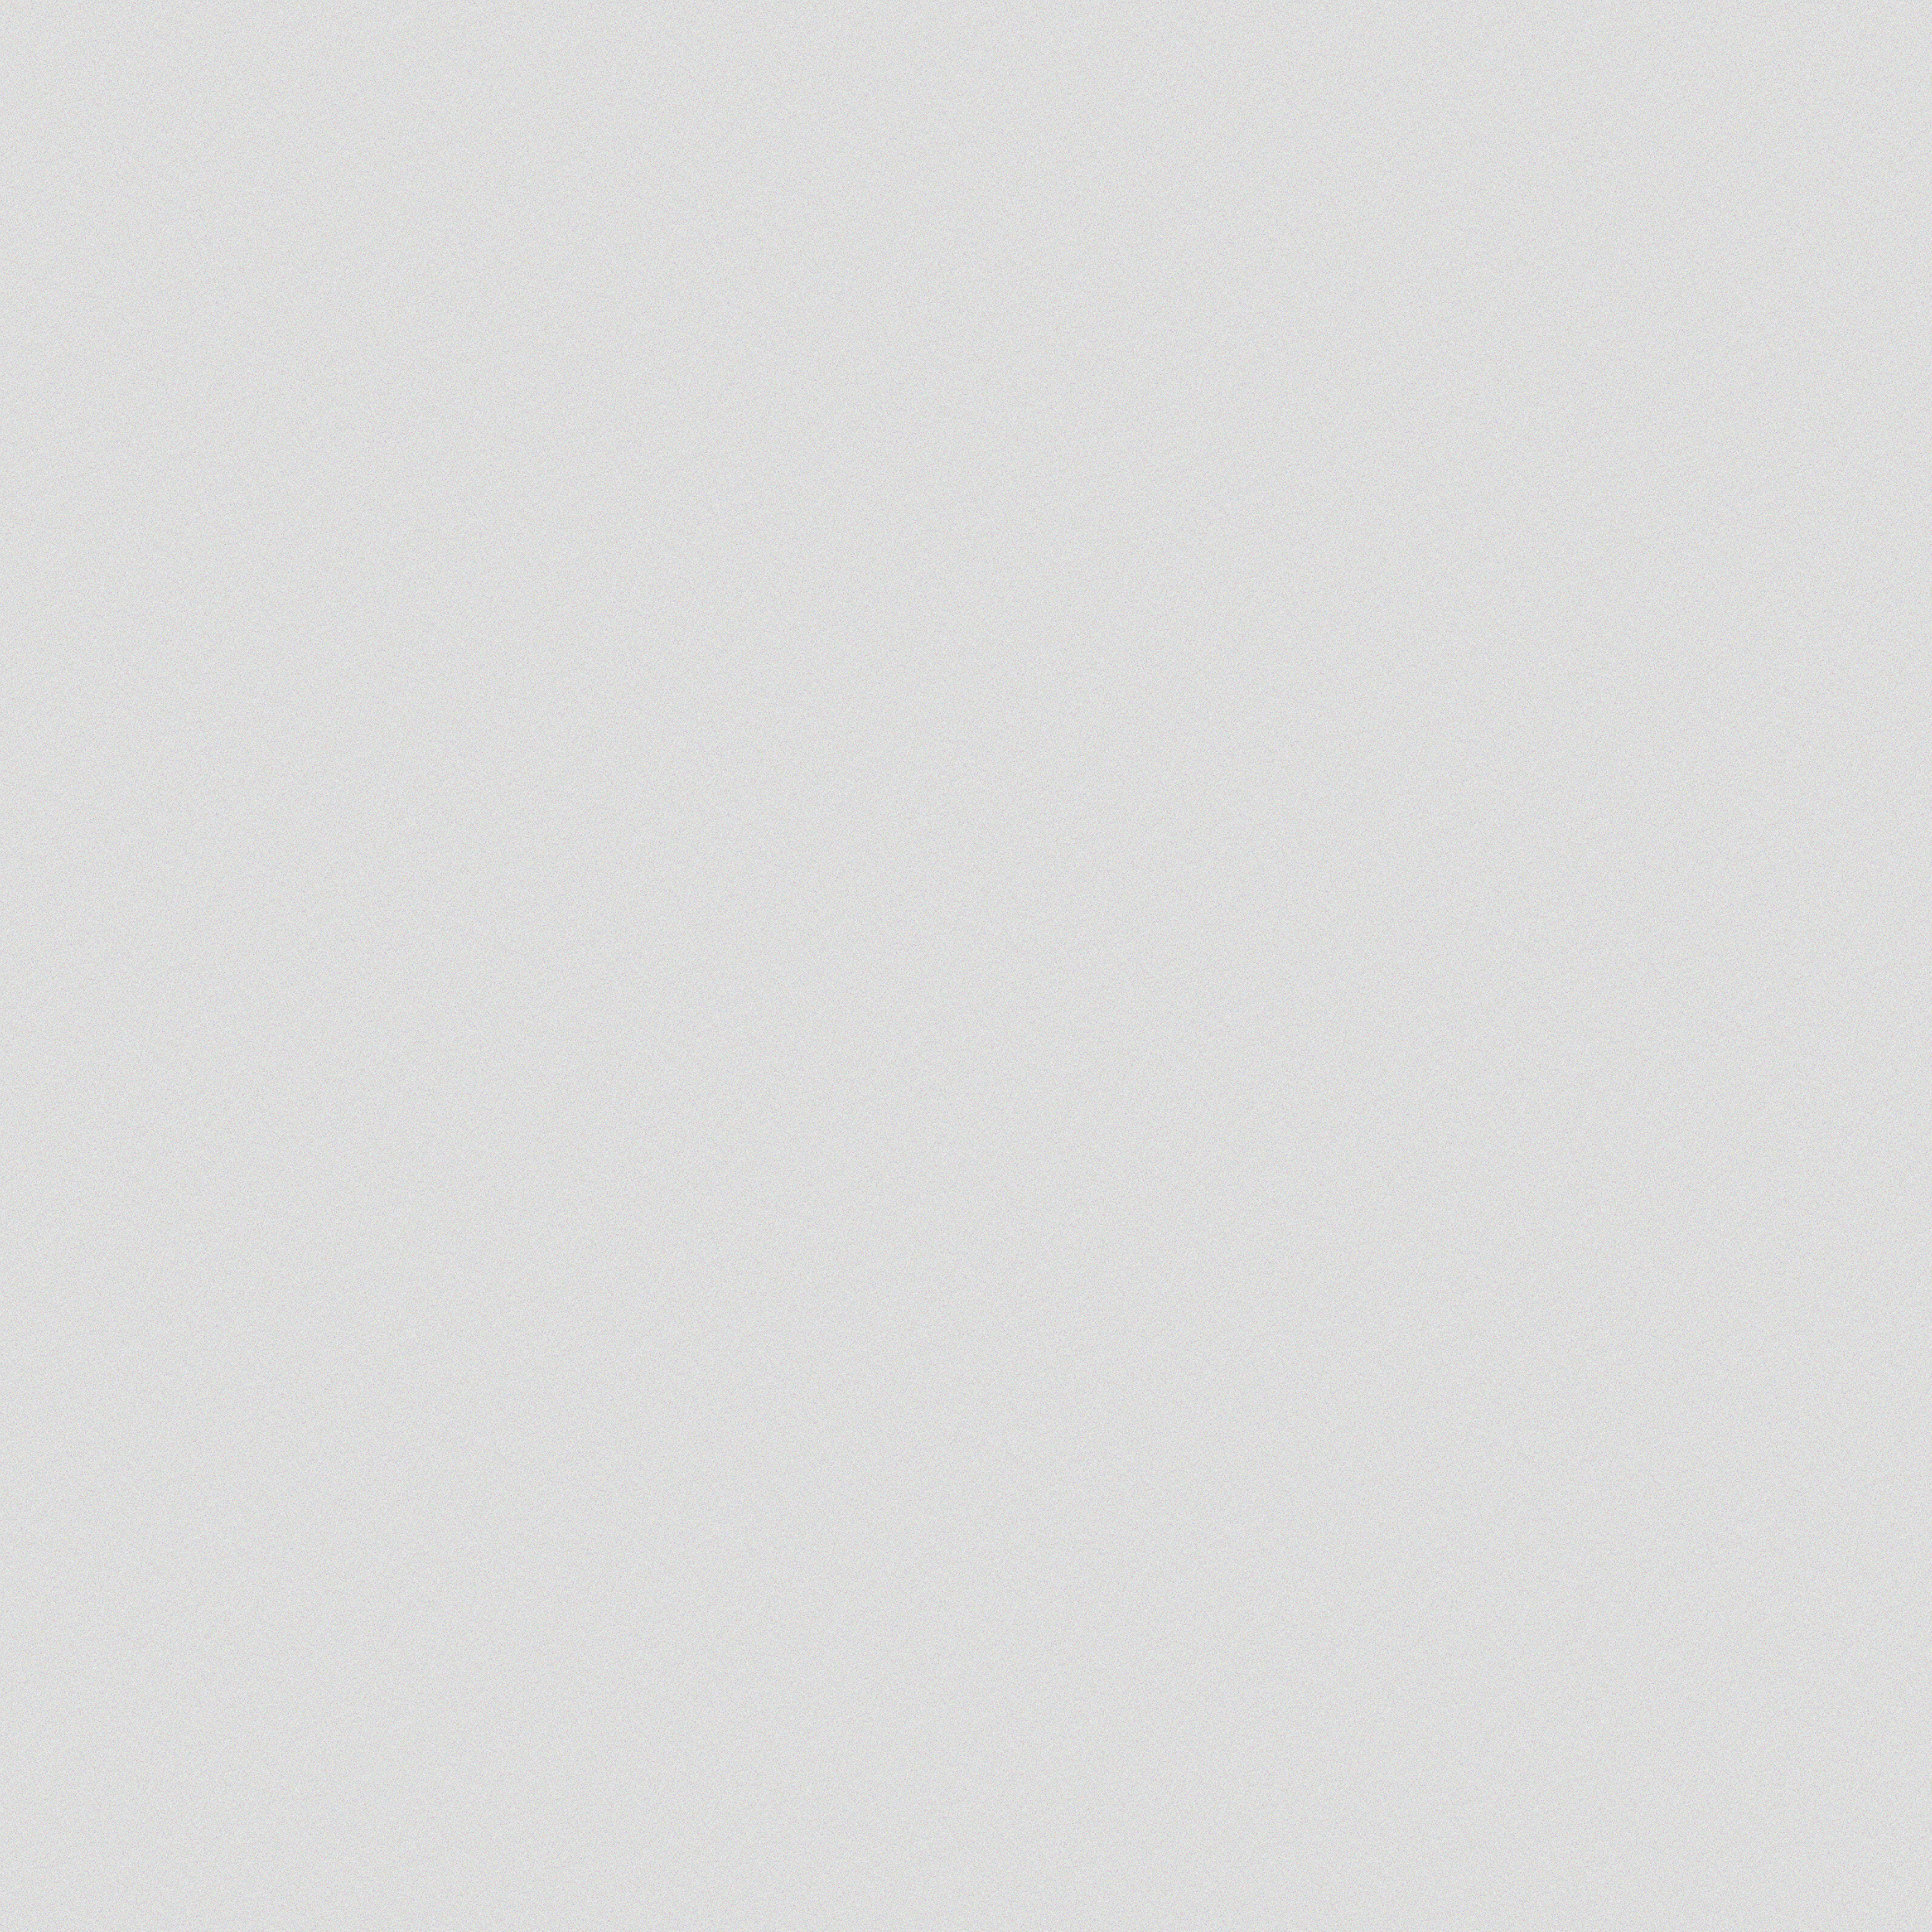
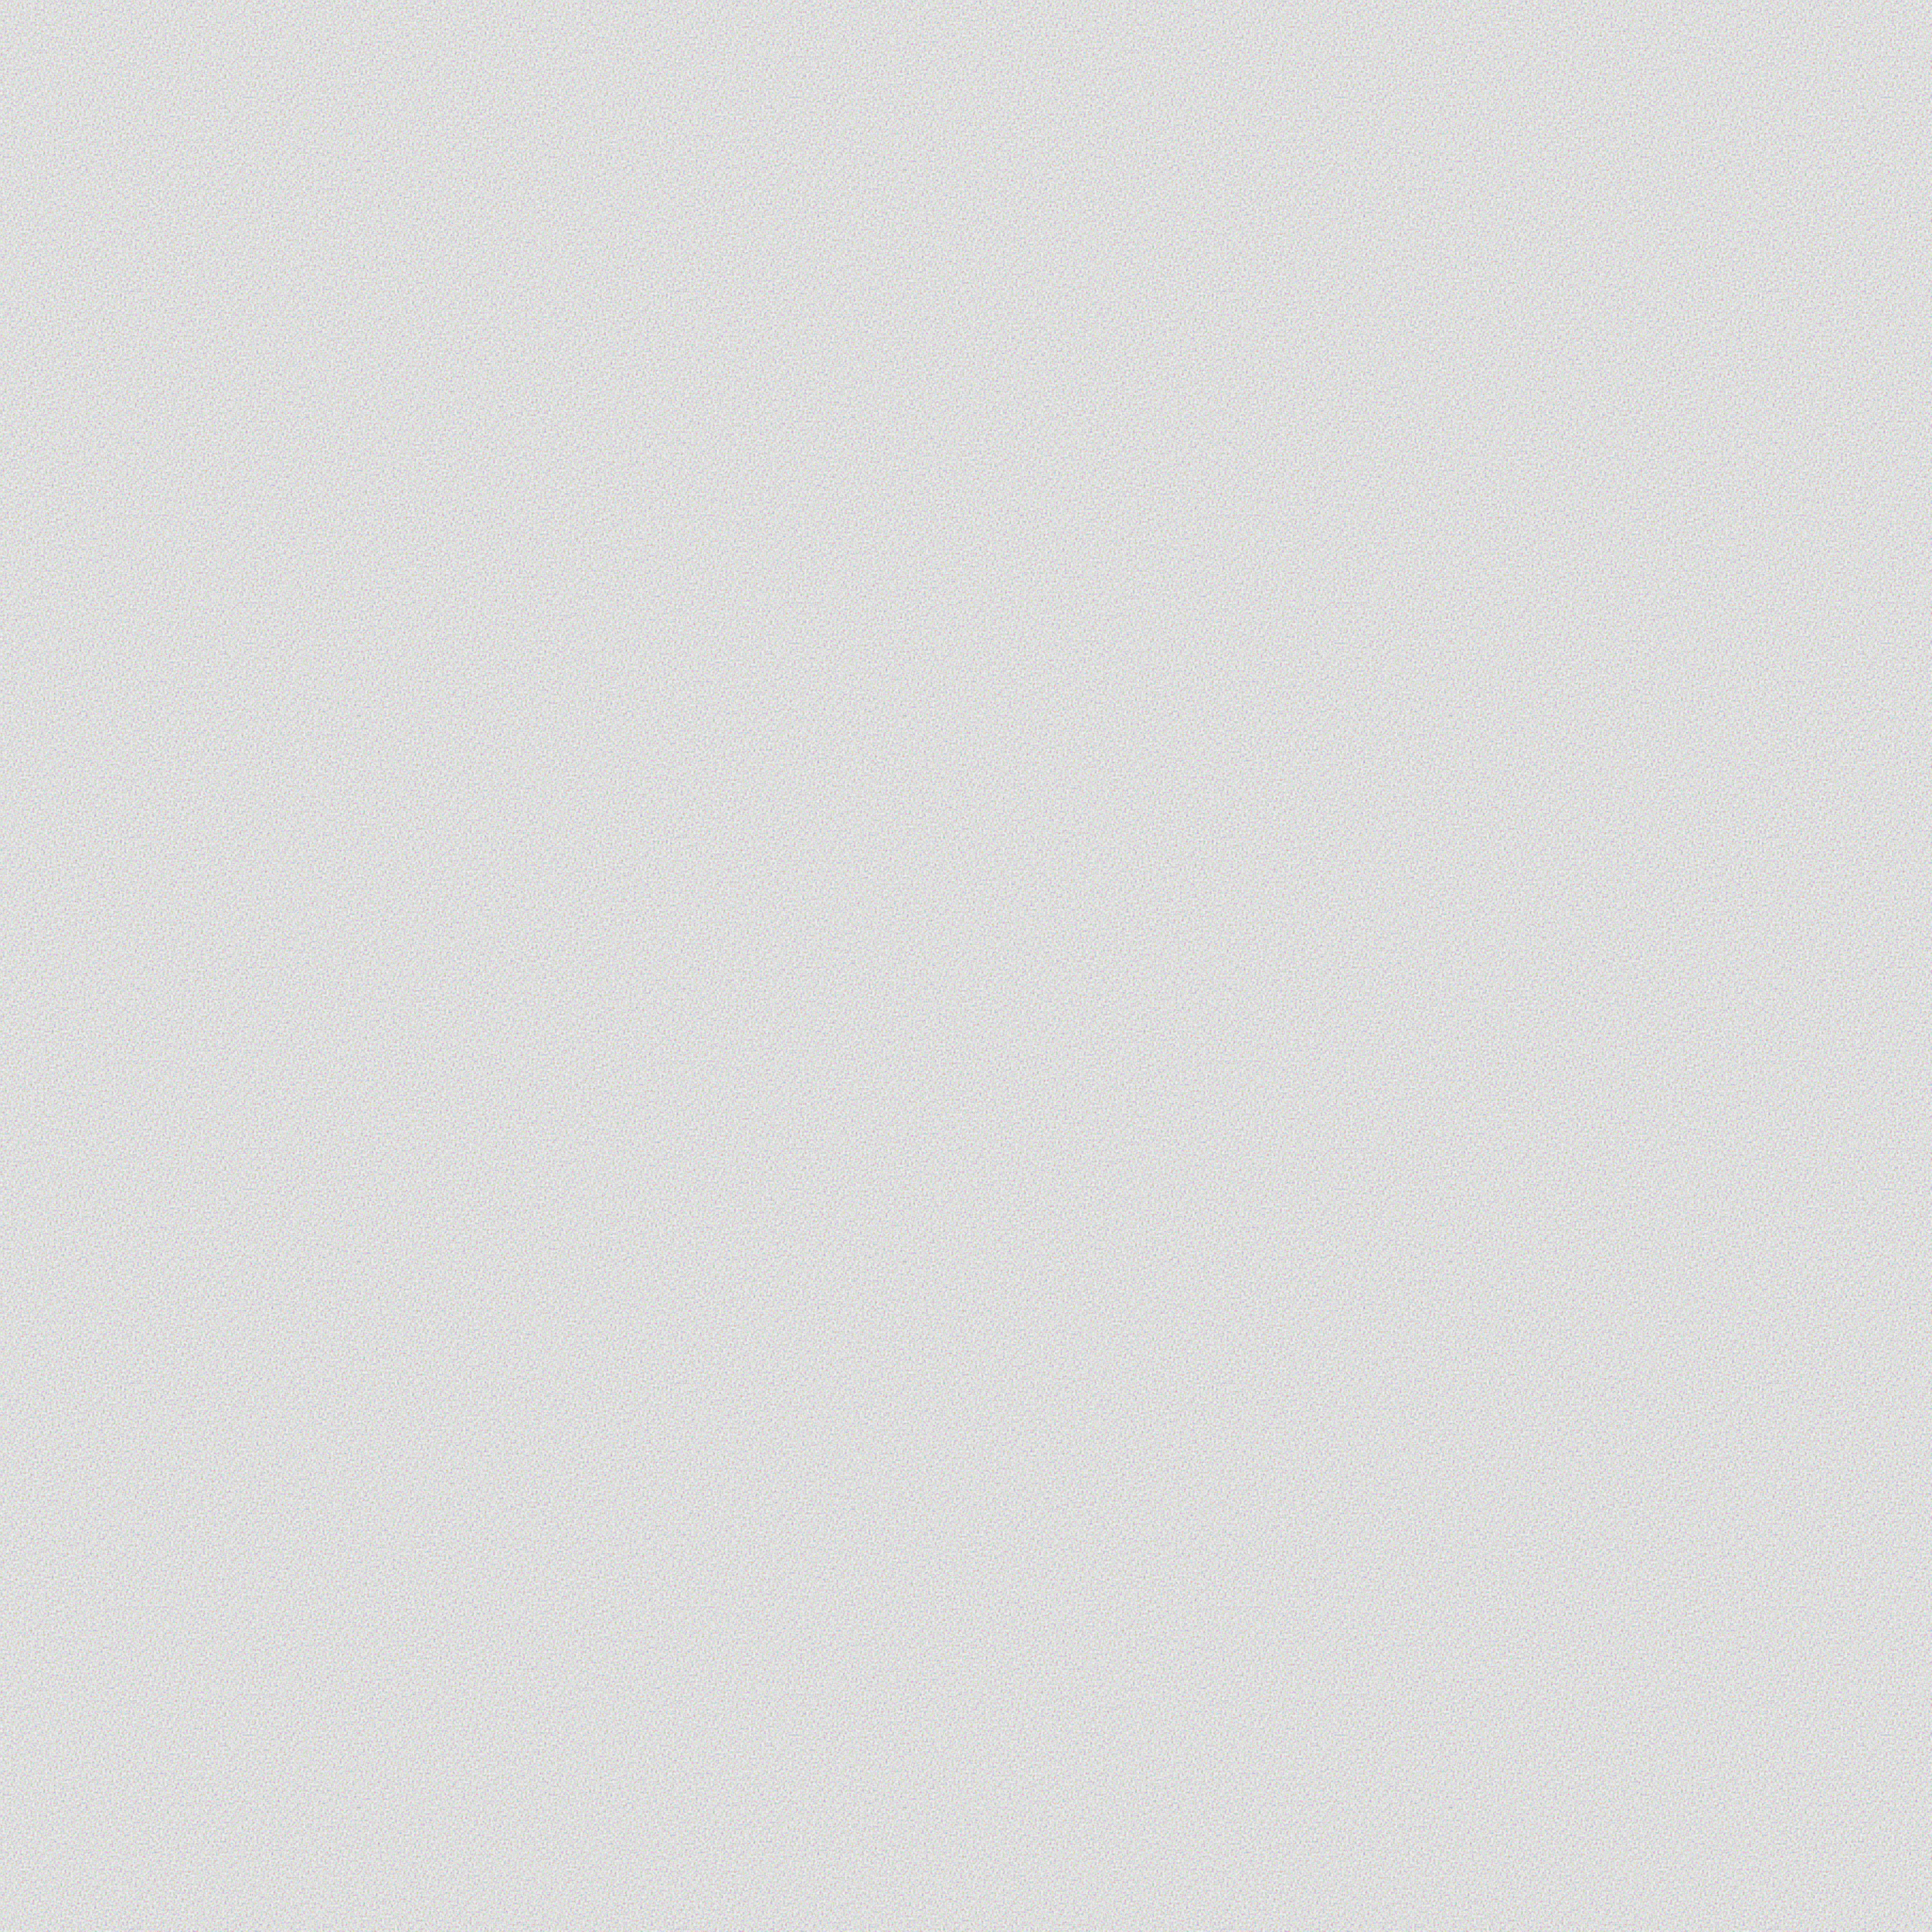
- <svg xmlns="http://www.w3.org/2000/svg" viewBox="0 0 400 400">
+ <svg xmlns="http://www.w3.org/2000/svg" viewBox="0 0 600 600">
  <filter id="noiseFilter">
-     <feTurbulence type="fractalNoise" baseFrequency="7.25" numOctaves="3" stitchTiles="stitch" />
+     <feTurbulence type="fractalNoise" baseFrequency="1.51" numOctaves="3" stitchTiles="stitch" />
  </filter>
  <rect width="100%" height="100%" filter="url(#noiseFilter)" />
</svg>
